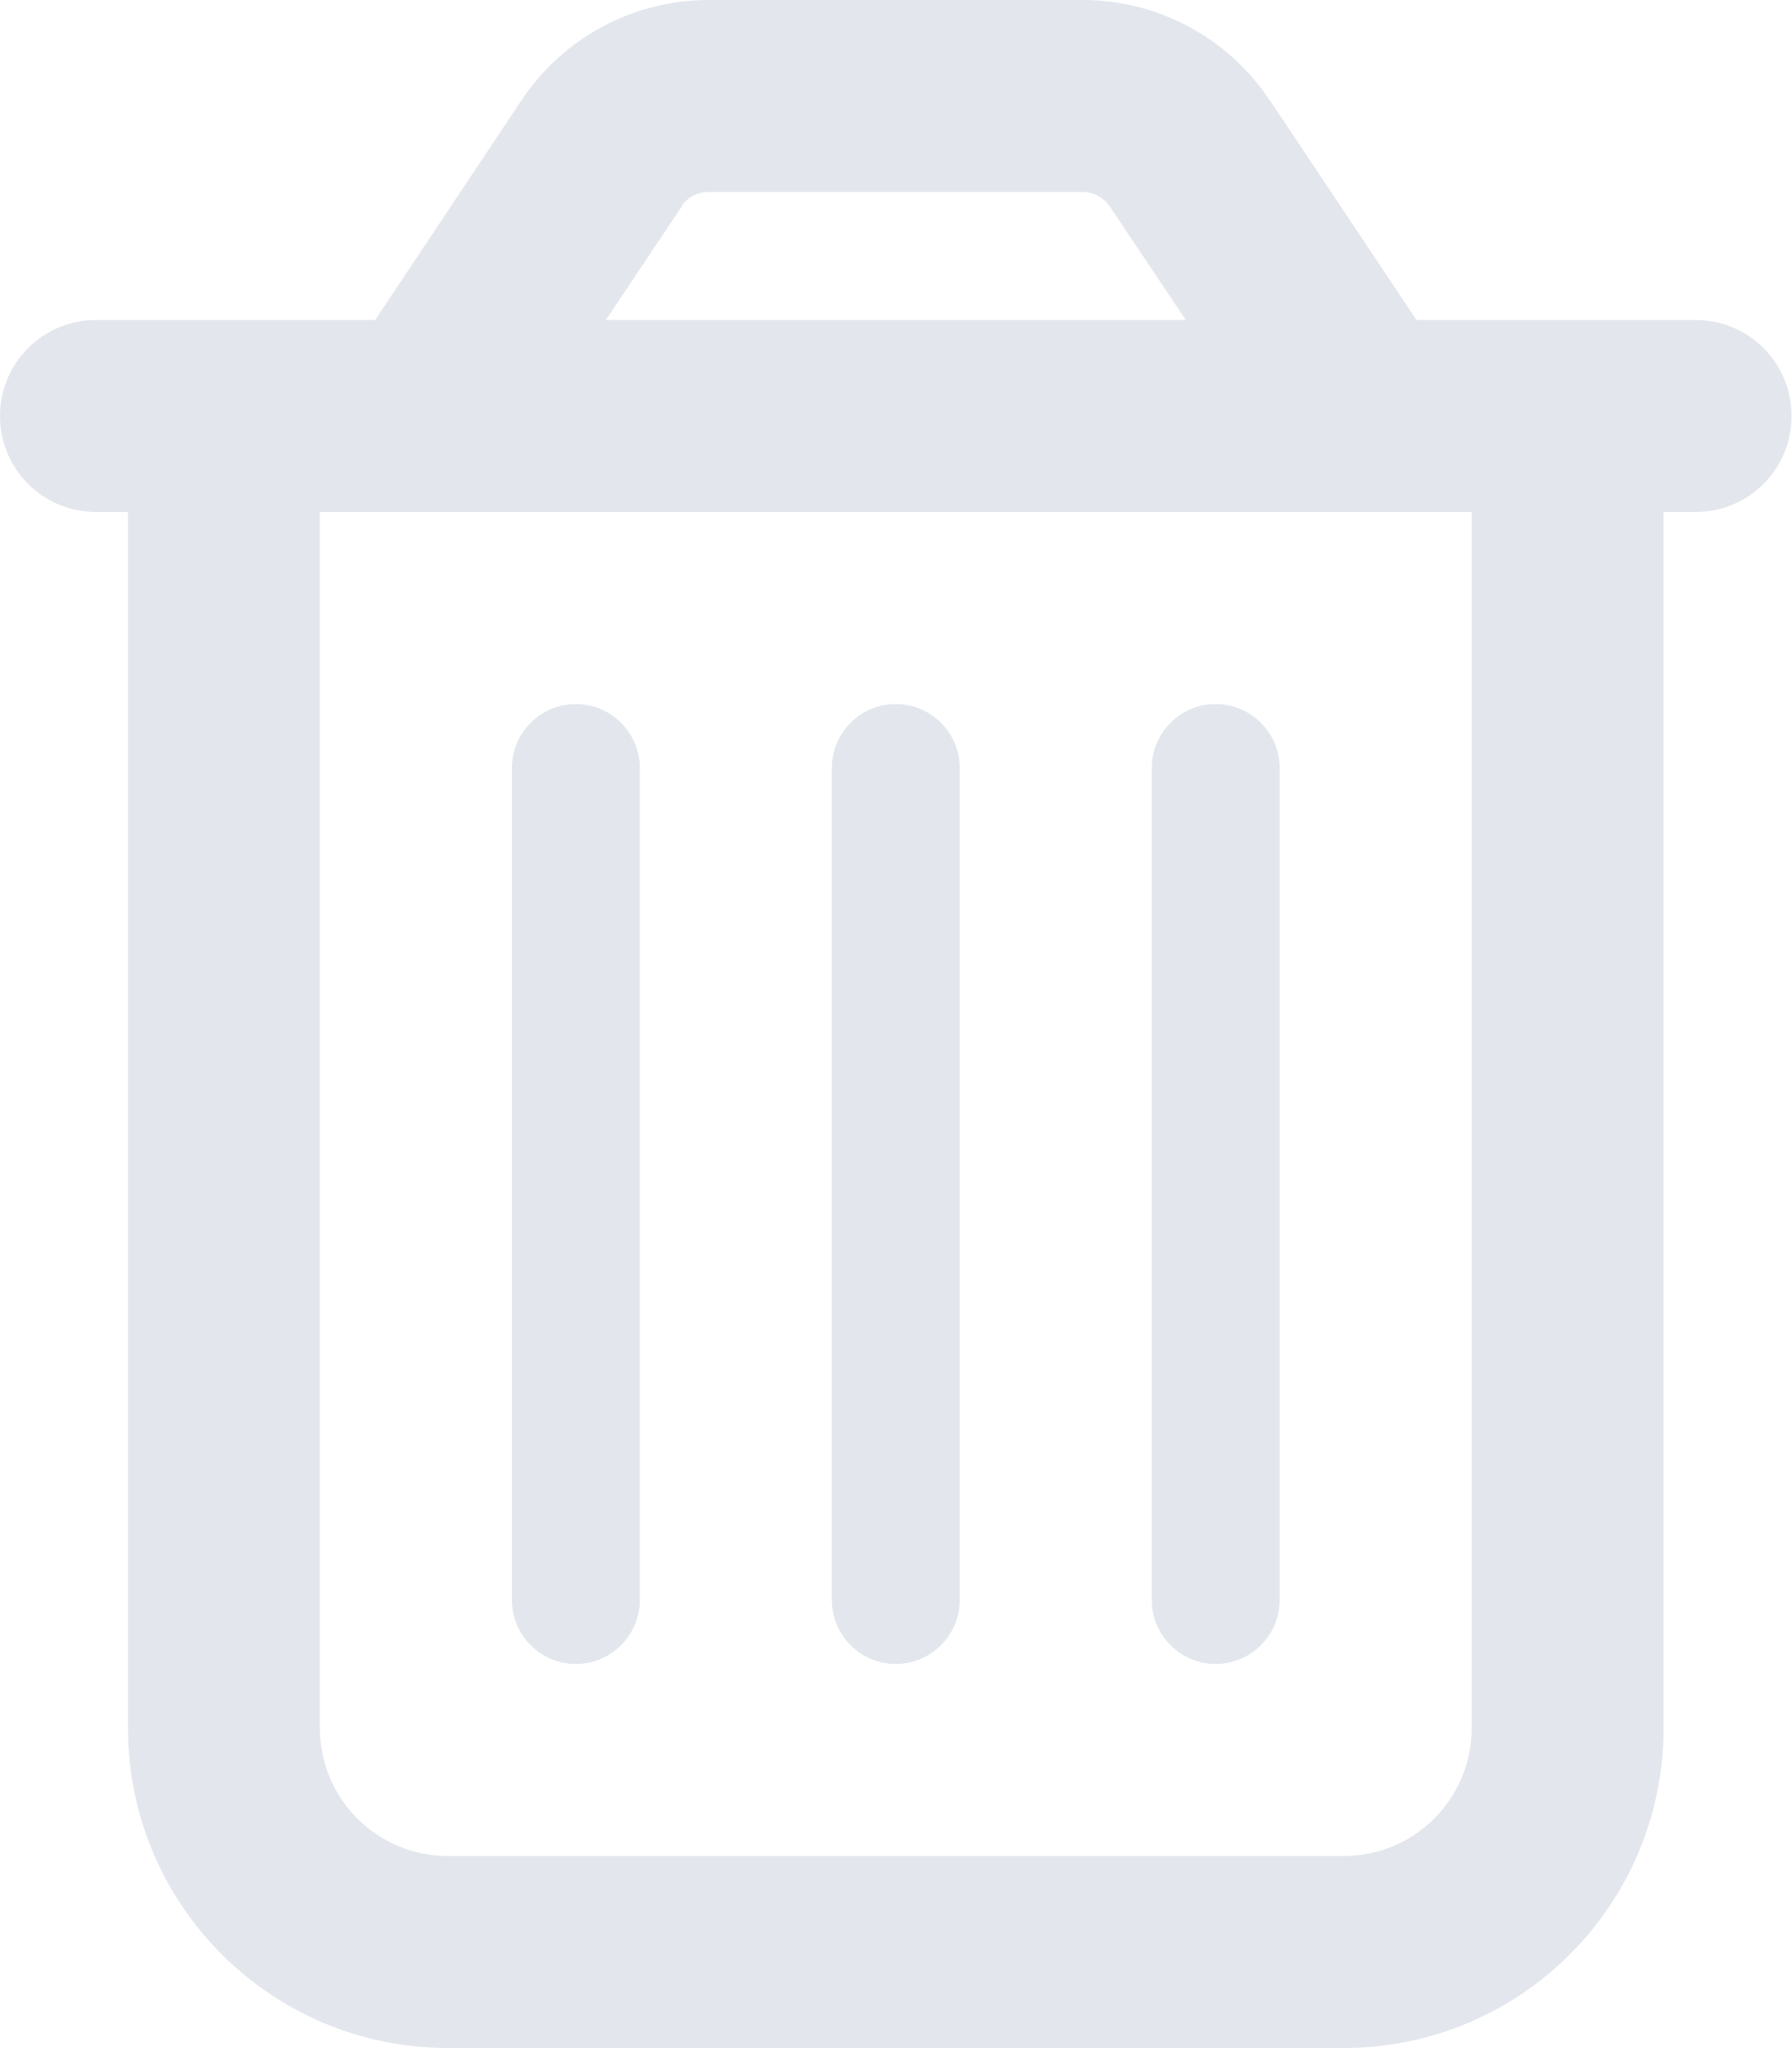
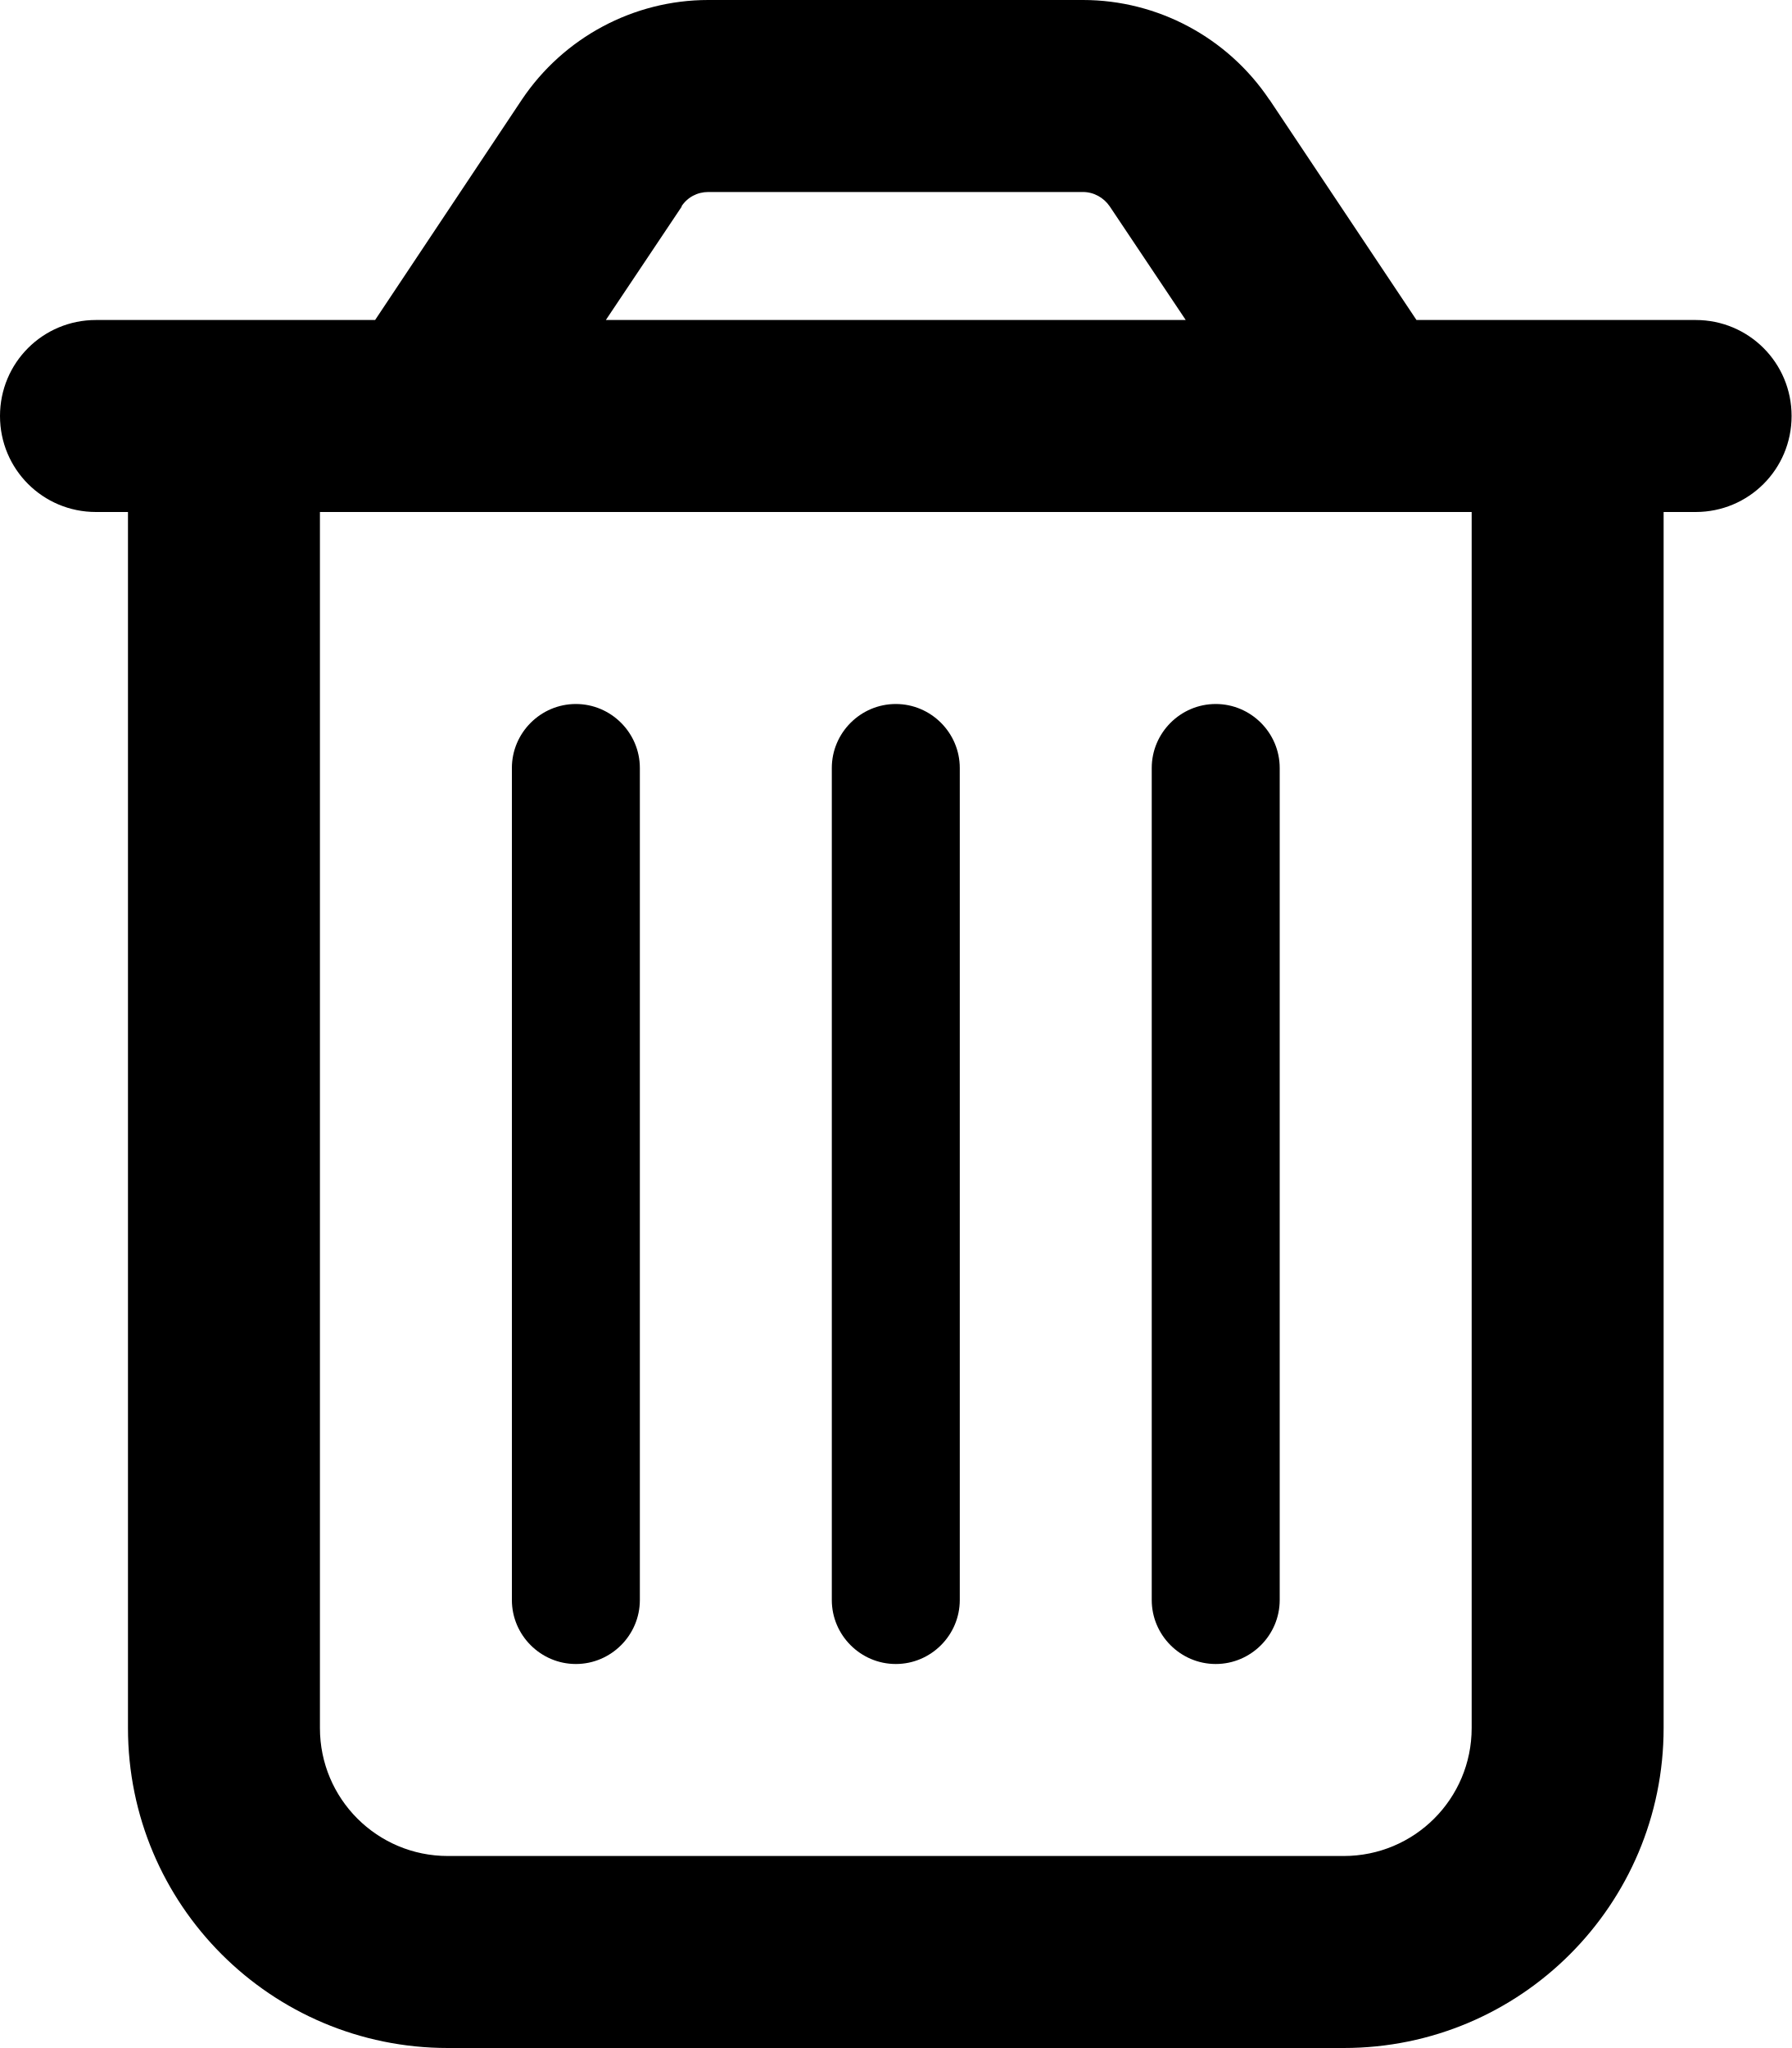
<svg xmlns="http://www.w3.org/2000/svg" height="1em" viewBox="0 0 448 512">
-   <style>svg{fill:#e3e7ed}</style>
-   <path d="M170.5 51.6L151.5 80h145l-19-28.4c-1.5-2.2-4-3.6-6.7-3.6H177.1c-2.7 0-5.2 1.3-6.7 3.6zm147-26.6L354.2 80H368h48 8c13.3 0 24 10.7 24 24s-10.7 24-24 24h-8V432c0 44.2-35.8 80-80 80H112c-44.2 0-80-35.8-80-80V128H24c-13.3 0-24-10.7-24-24S10.7 80 24 80h8H80 93.8l36.7-55.1C140.9 9.4 158.4 0 177.1 0h93.7c18.7 0 36.2 9.4 46.6 24.9zM80 128V432c0 17.7 14.3 32 32 32H336c17.7 0 32-14.3 32-32V128H80zm80 64V400c0 8.8-7.2 16-16 16s-16-7.2-16-16V192c0-8.8 7.2-16 16-16s16 7.2 16 16zm80 0V400c0 8.8-7.2 16-16 16s-16-7.2-16-16V192c0-8.8 7.2-16 16-16s16 7.2 16 16zm80 0V400c0 8.8-7.2 16-16 16s-16-7.2-16-16V192c0-8.8 7.2-16 16-16s16 7.2 16 16z" />
+   <path fill="black" class="icon-text" d="M170.5 51.6L151.5 80h145l-19-28.4c-1.5-2.2-4-3.6-6.7-3.6H177.1c-2.7 0-5.2 1.3-6.7 3.6zm147-26.6L354.2 80H368h48 8c13.3 0 24 10.7 24 24s-10.7 24-24 24h-8V432c0 44.2-35.8 80-80 80H112c-44.2 0-80-35.8-80-80V128H24c-13.3 0-24-10.7-24-24S10.7 80 24 80h8H80 93.8l36.7-55.1C140.9 9.4 158.4 0 177.1 0h93.7c18.7 0 36.2 9.4 46.6 24.9zM80 128V432c0 17.7 14.3 32 32 32H336c17.7 0 32-14.3 32-32V128H80zm80 64V400c0 8.8-7.2 16-16 16s-16-7.2-16-16V192c0-8.8 7.2-16 16-16s16 7.2 16 16zm80 0V400c0 8.8-7.2 16-16 16s-16-7.2-16-16V192c0-8.8 7.2-16 16-16s16 7.2 16 16zm80 0V400c0 8.8-7.2 16-16 16s-16-7.2-16-16V192c0-8.8 7.2-16 16-16s16 7.2 16 16z" />
</svg>
